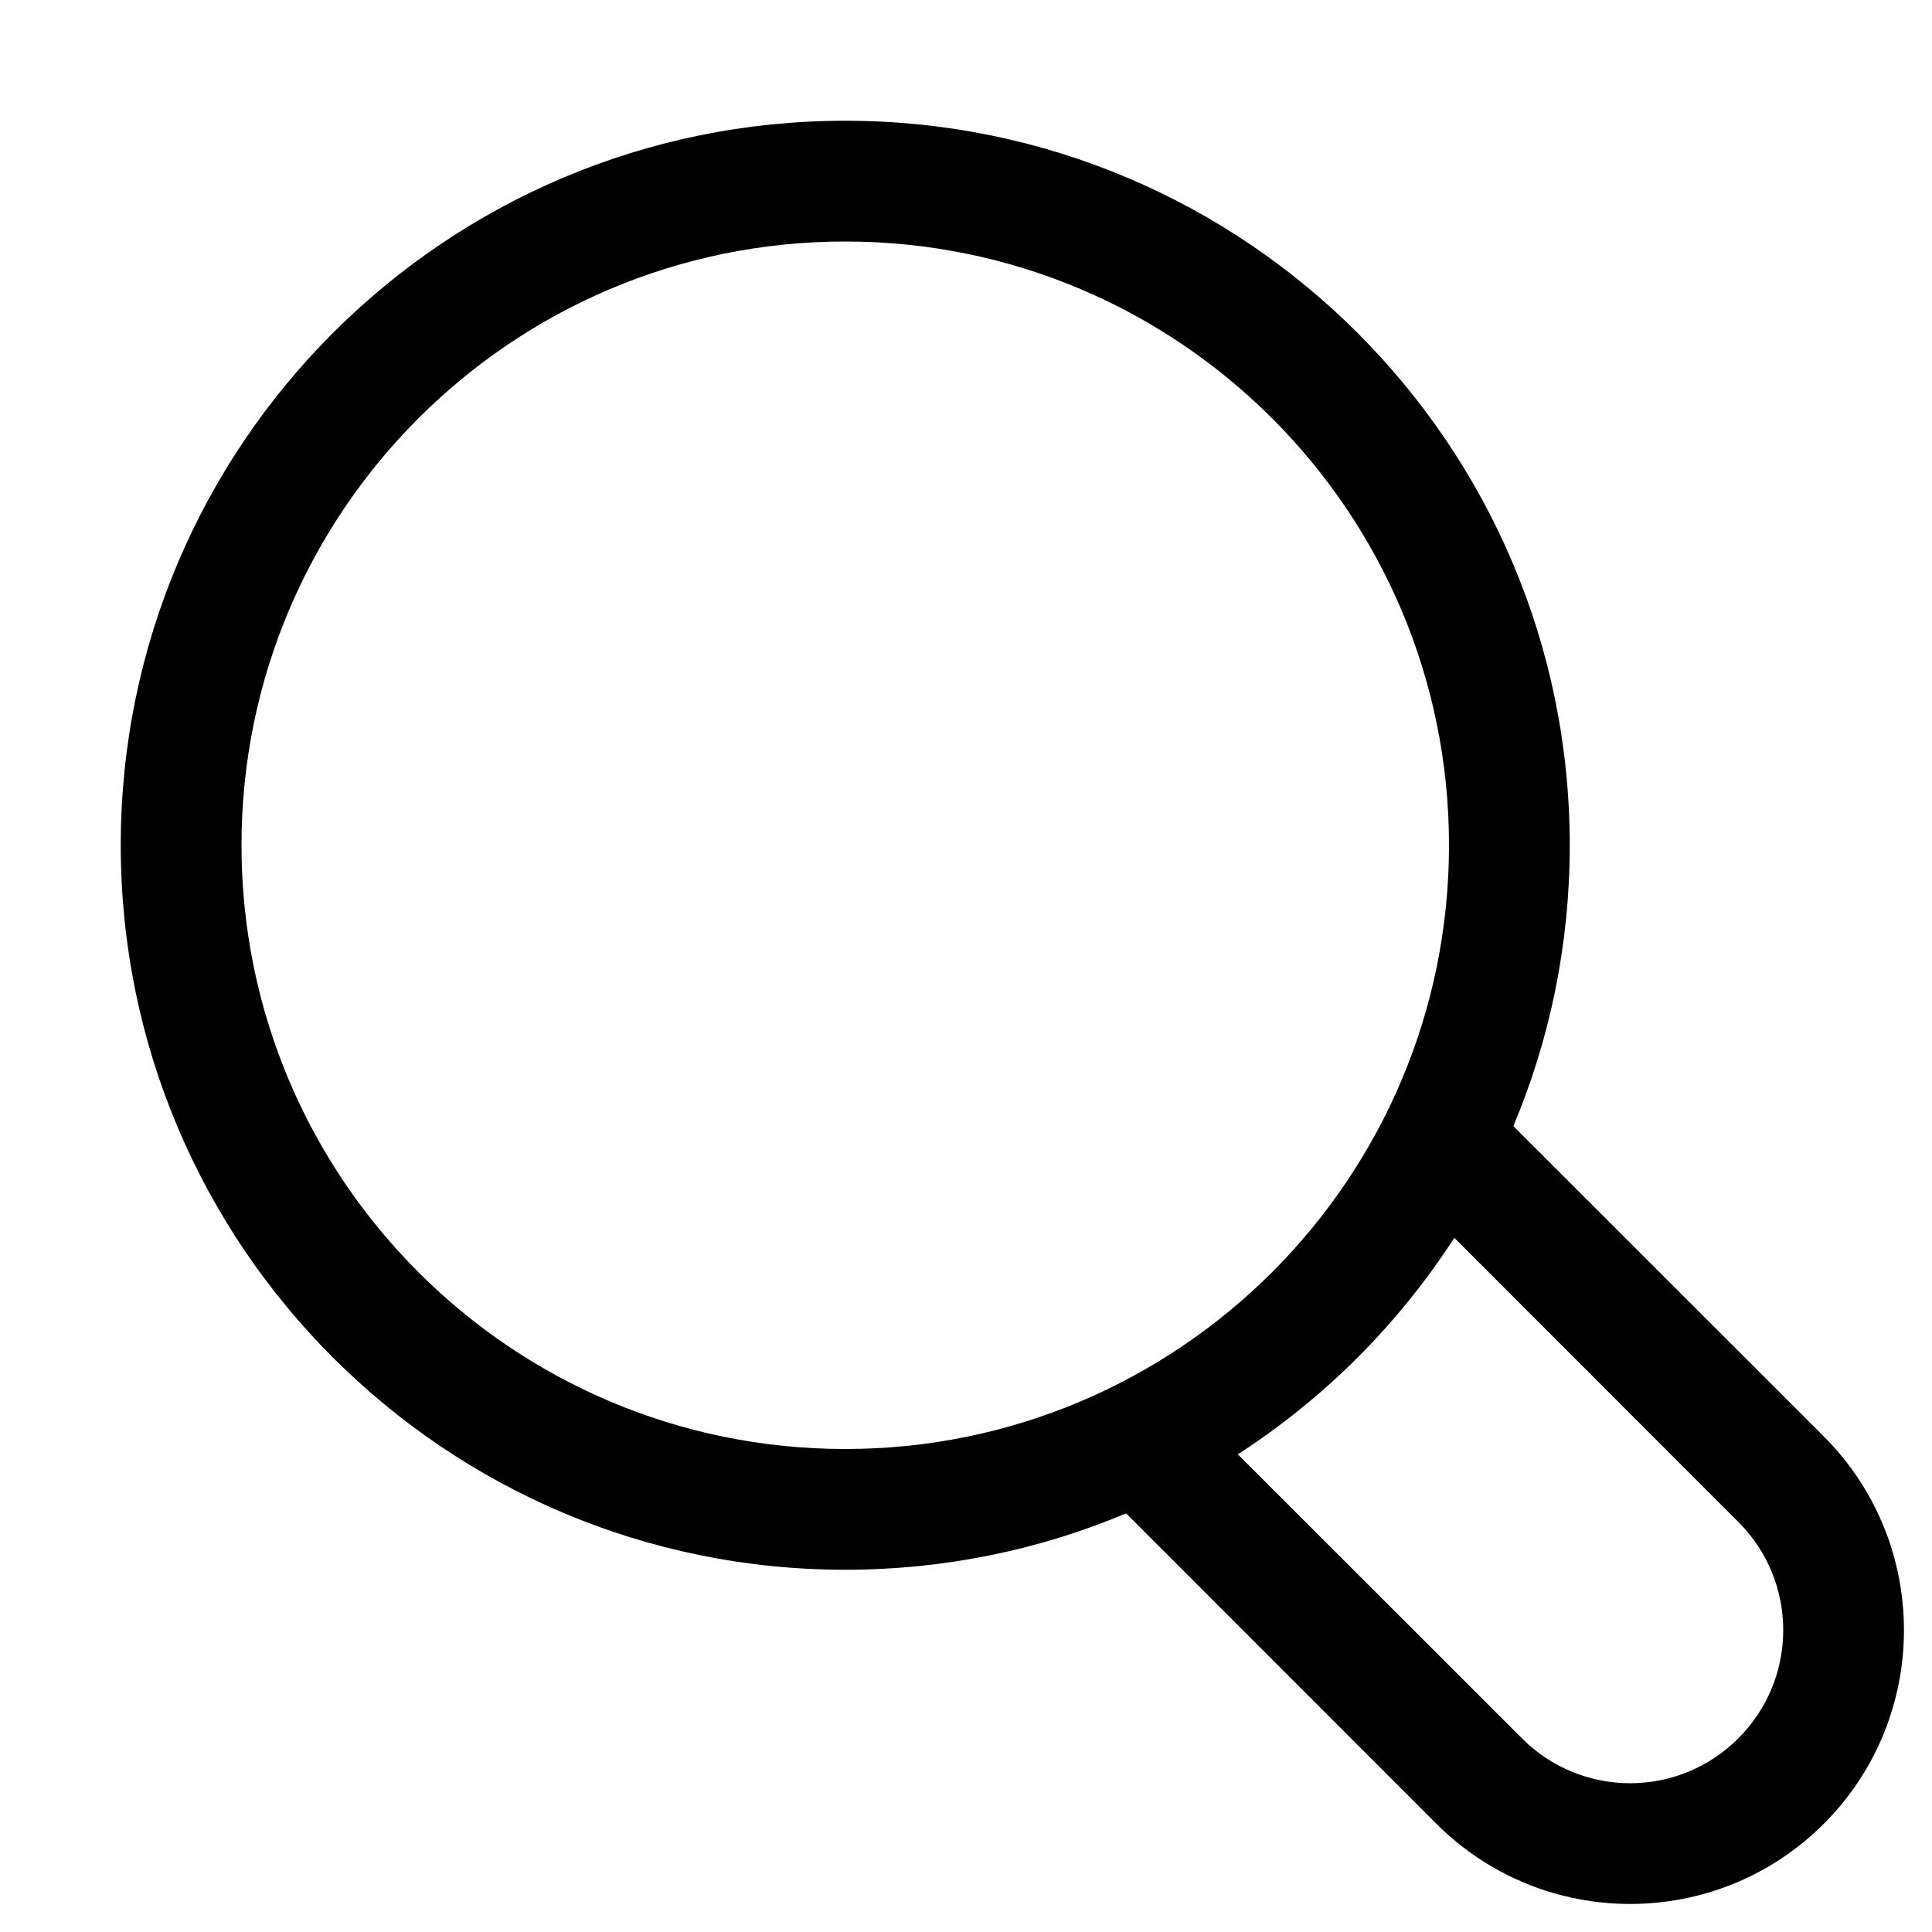
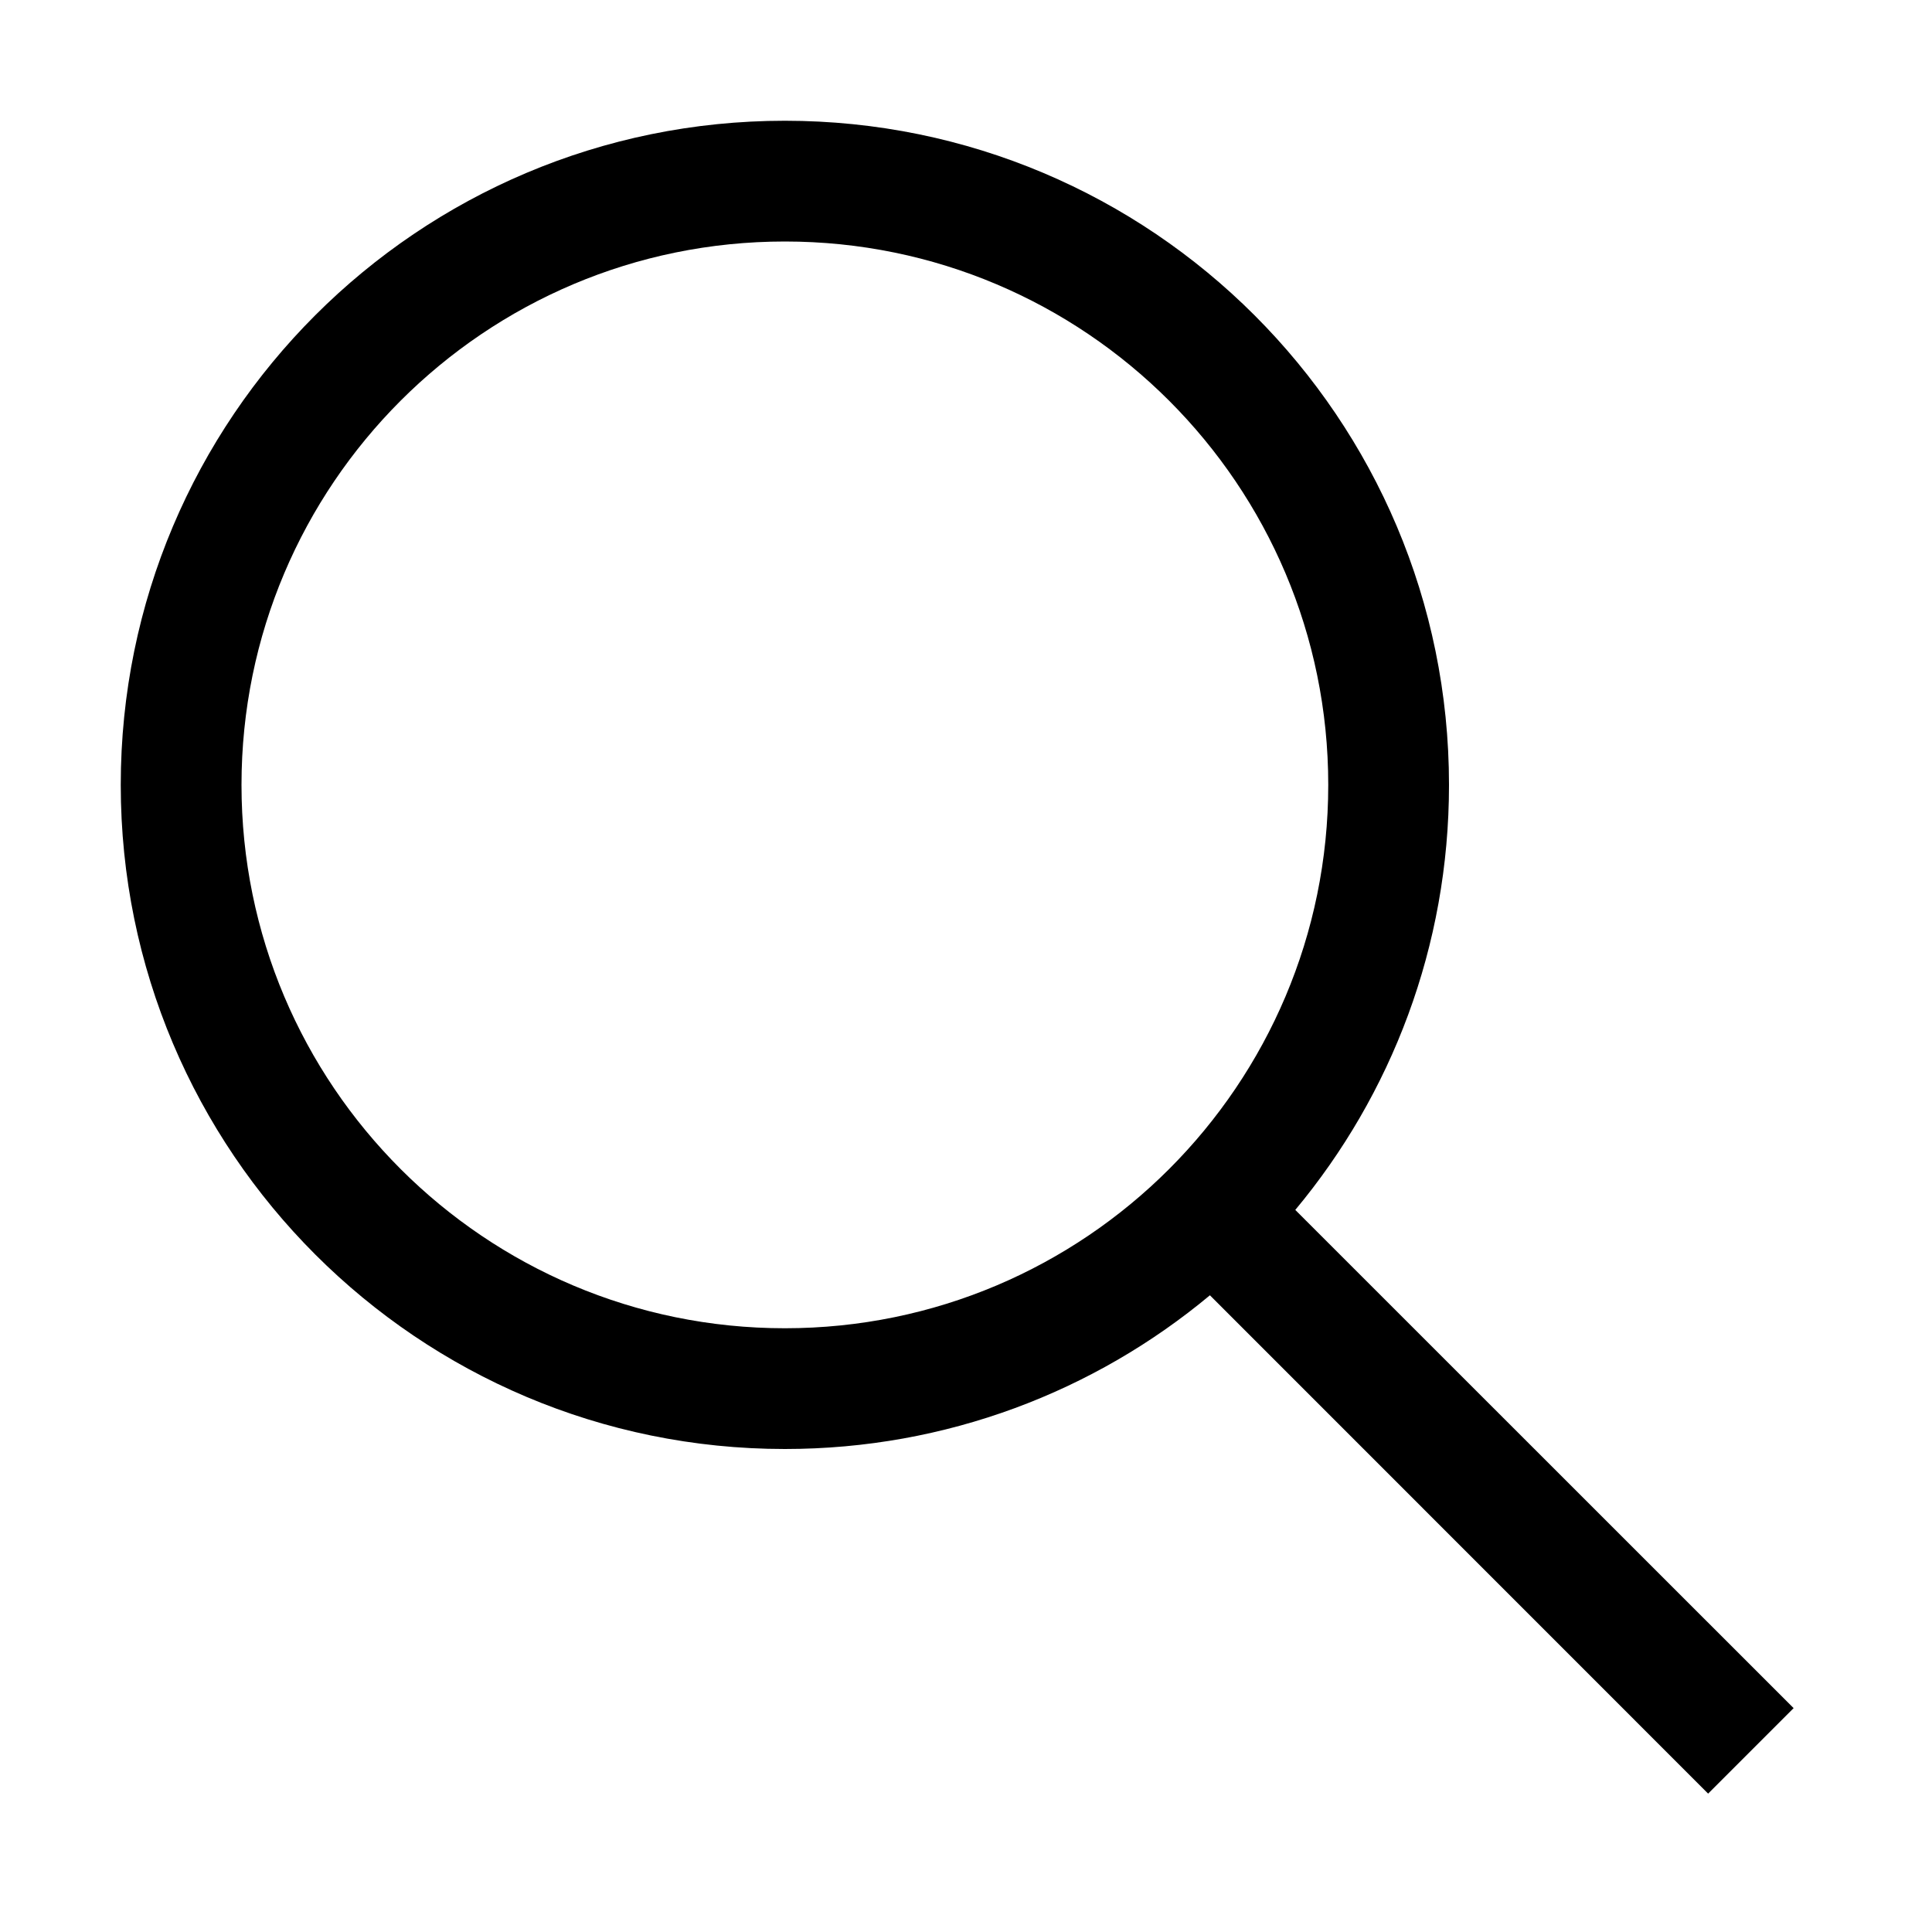
<svg xmlns="http://www.w3.org/2000/svg" viewBox="0 0 16 16" fill="none">
-   <path fill-rule="evenodd" clip-rule="evenodd" d="M12 7C12 9.761 9.761 12 7 12C4.239 12 2 9.761 2 7C2 4.239 4.239 2 7 2C9.761 2 12 4.239 12 7ZM9.326 12.533C8.61 12.834 7.825 13 7 13C3.686 13 1 10.314 1 7C1 3.686 3.686 1 7 1C10.314 1 13 3.686 13 7C13 7.825 12.834 8.61 12.533 9.326L15.104 11.896C15.989 12.782 15.989 14.218 15.104 15.104C14.218 15.989 12.782 15.989 11.896 15.104L9.326 12.533ZM10.251 12.044L12.604 14.396C13.099 14.892 13.901 14.892 14.396 14.396C14.892 13.901 14.892 13.099 14.396 12.604L12.044 10.251C11.581 10.968 10.968 11.581 10.251 12.044Z" fill="currentColor" />
+   <path fill-rule="evenodd" clip-rule="evenodd" d="M11 6.5C11 8.985 8.985 11 6.5 11C4.015 11 2 8.985 2 6.5C2 4.015 4.015 2 6.5 2C8.985 2 11 4.015 11 6.5ZM10.02 10.727C9.066 11.522 7.839 12 6.5 12C3.462 12 1 9.538 1 6.5C1 3.462 3.462 1 6.5 1C9.538 1 12 3.462 12 6.5C12 7.839 11.522 9.066 10.727 10.02L14.854 14.146L14.146 14.854L10.02 10.727Z" fill="currentColor" />
</svg>
